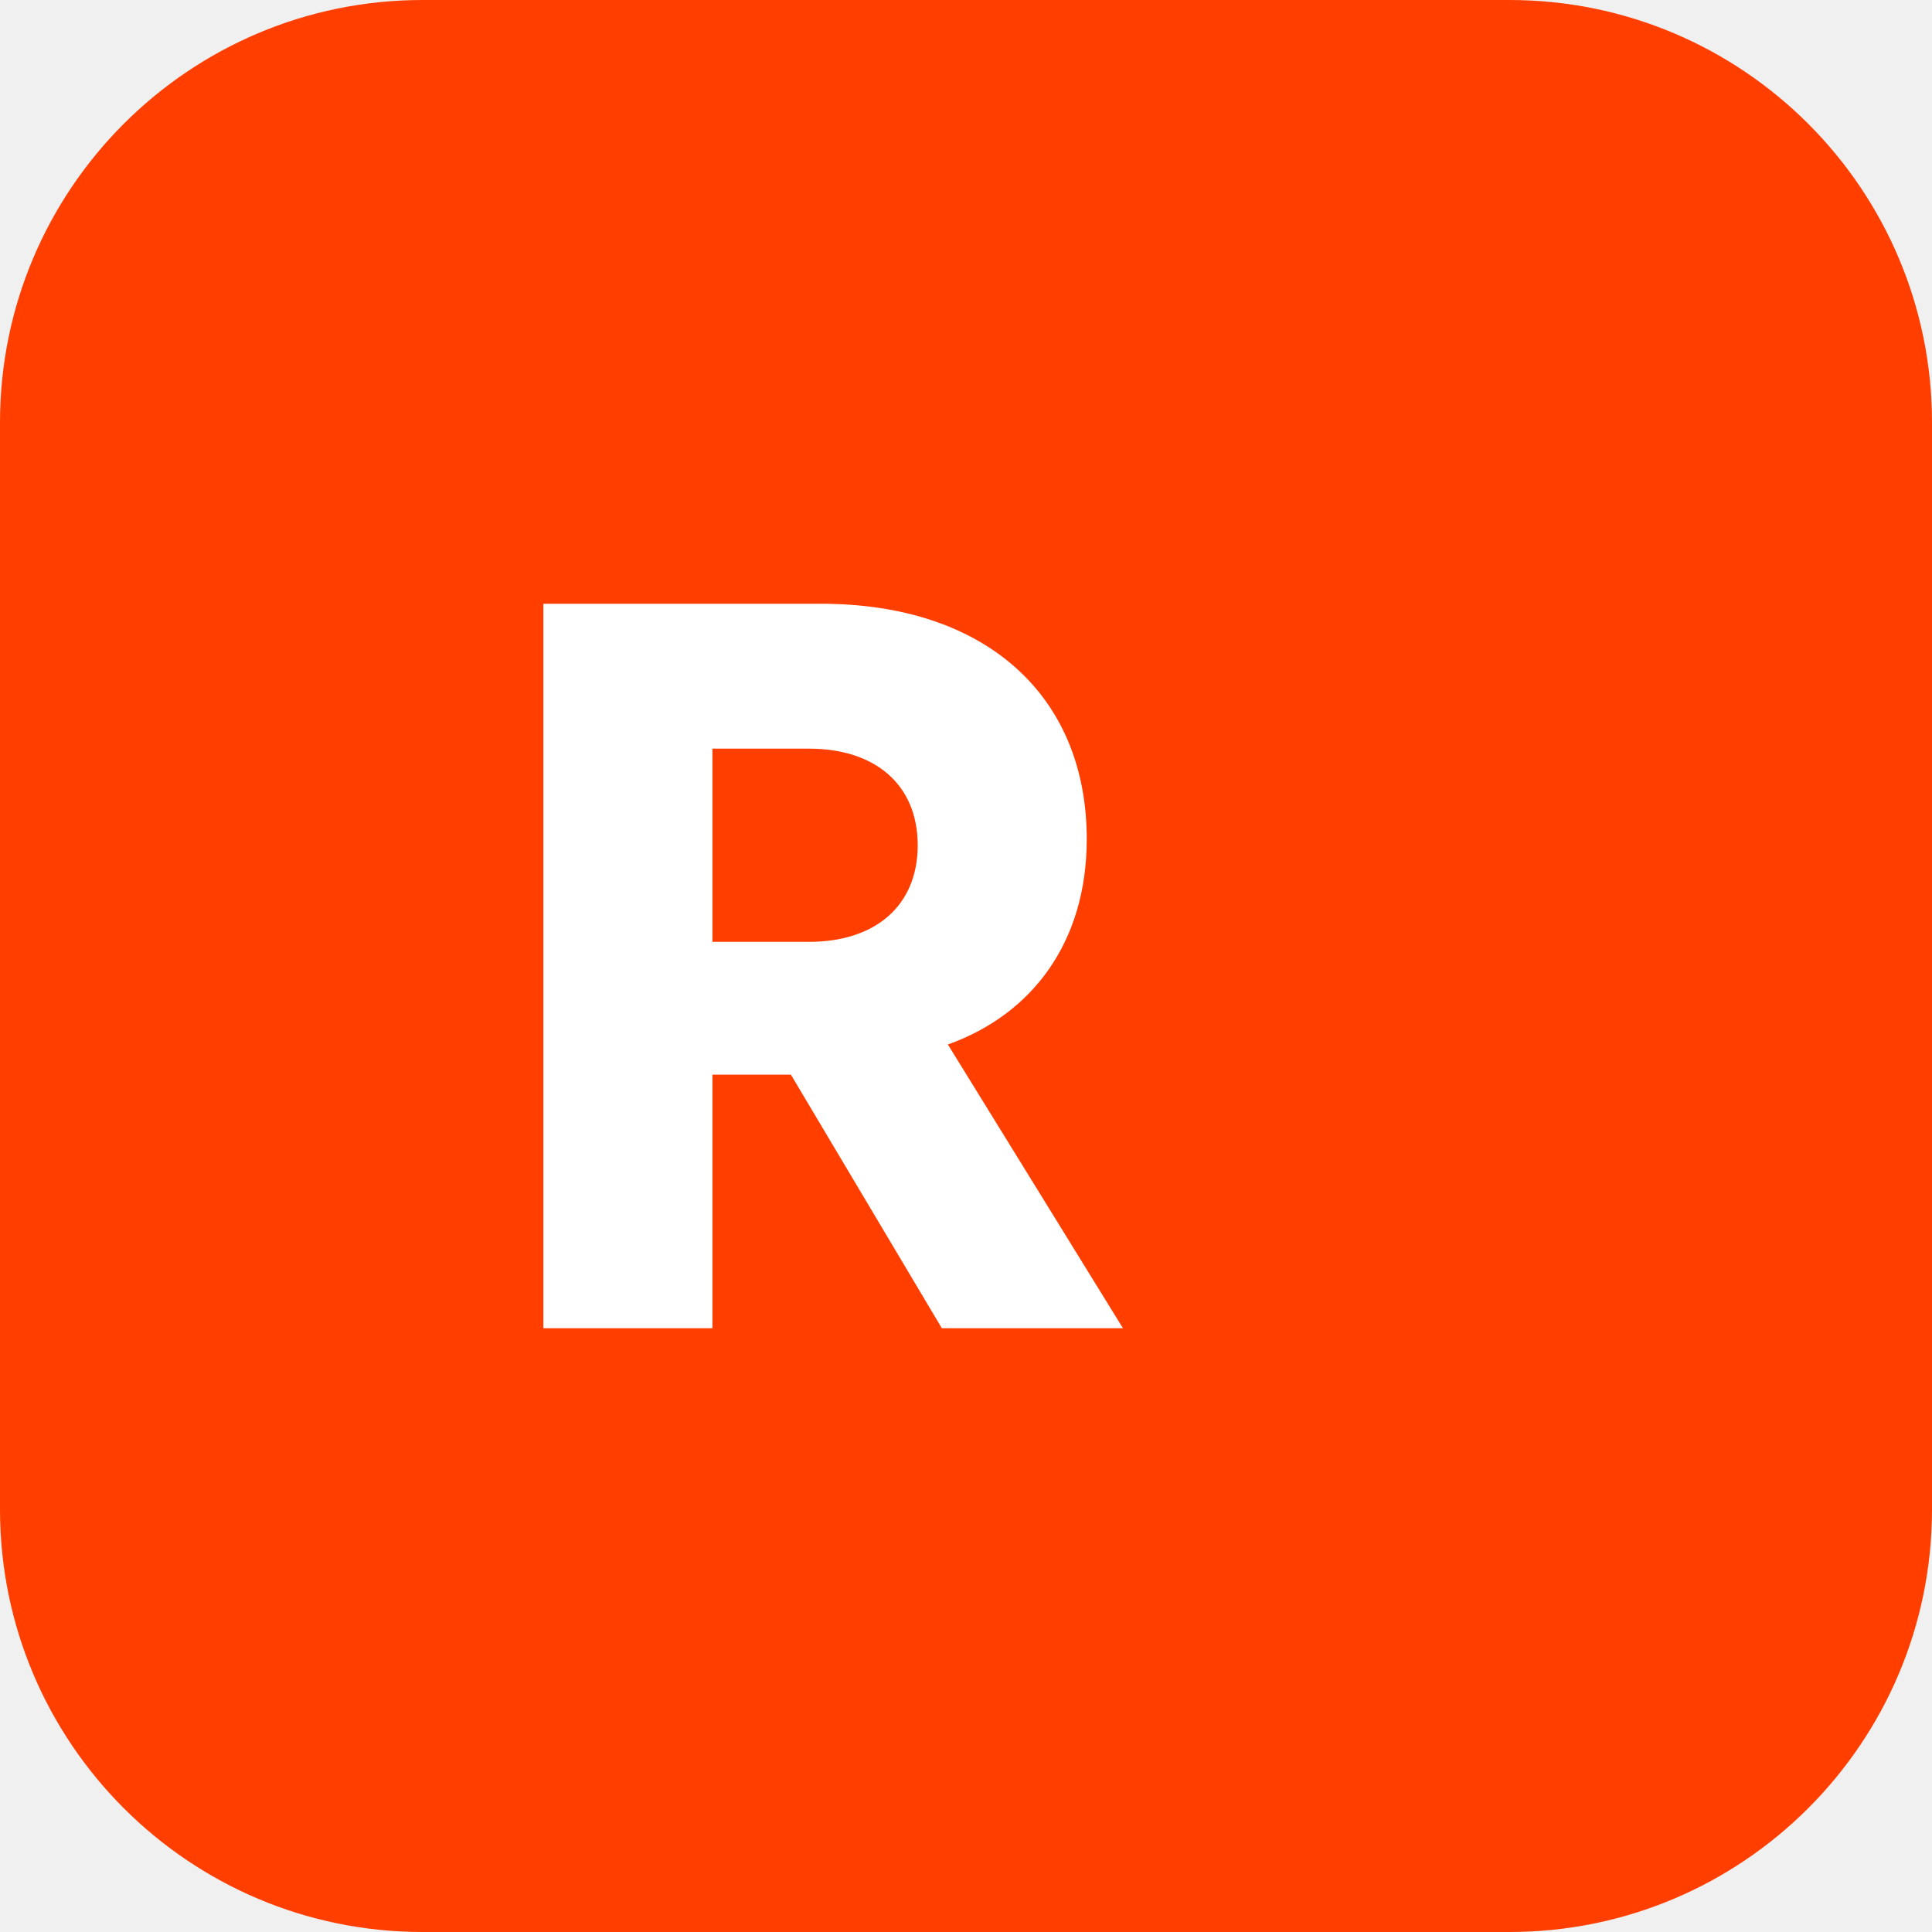
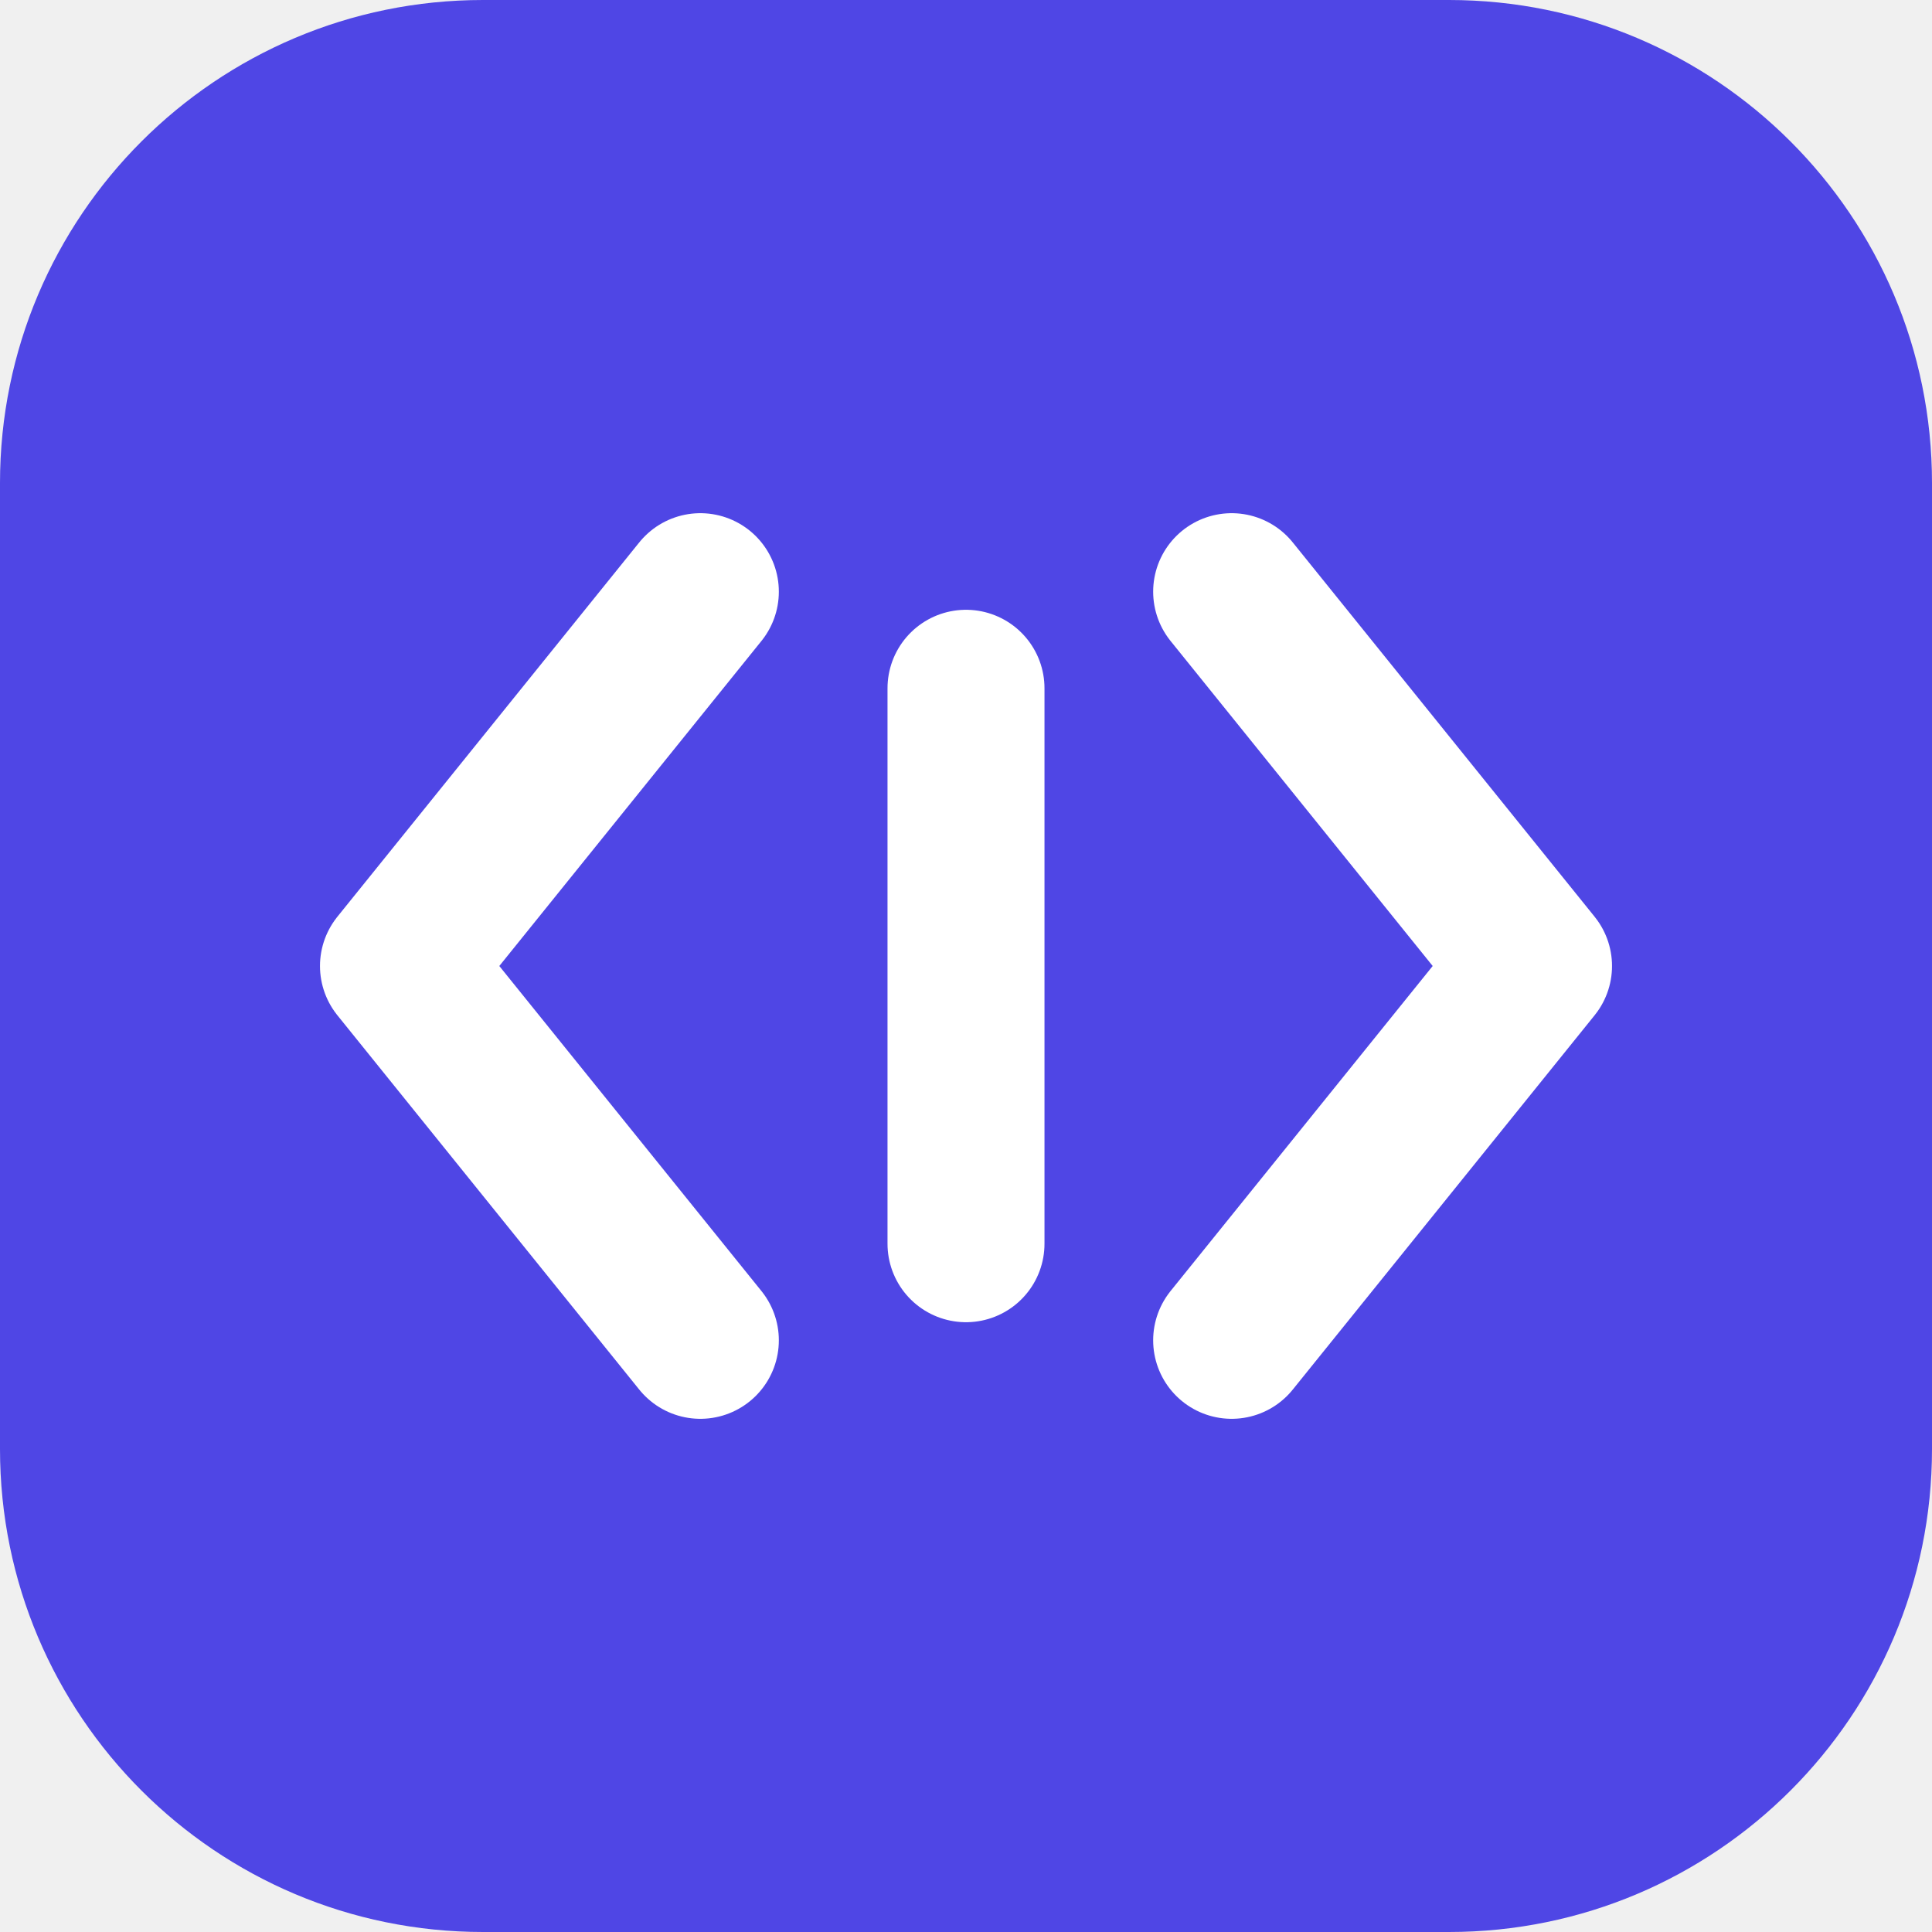
- <svg xmlns="http://www.w3.org/2000/svg" viewBox="0 0 32 32">
-   <rect width="32" height="32" rx="7" fill="#ff3e00" />
-   <path d="M9 22V10h4.6c2.7 0 4.4 1.5 4.4 3.9 0 1.7-.9 2.9-2.3 3.4l2.9 4.7h-3l-2.5-4.2h-1.3V22H9zm2.8-6.4h1.6c1.1 0 1.8-.6 1.8-1.6s-.7-1.6-1.8-1.6h-1.6v3.2z" fill="#fff" />
+ <svg xmlns="http://www.w3.org/2000/svg" viewBox="0 0 32 32" role="img" aria-label="piighost hub">
+   <rect width="32" height="32" rx="8" fill="#4f46e5" />
+   <g fill="none" stroke="#ffffff" stroke-width="2.6" stroke-linecap="round" stroke-linejoin="round">
+     <path d="M11.6 9.8 6.6 16l5 6.2" />
+     <path d="M20.4 9.8 25.4 16l-5 6.2" />
+     <path d="M16 11.4v9.2" />
+   </g>
</svg>
